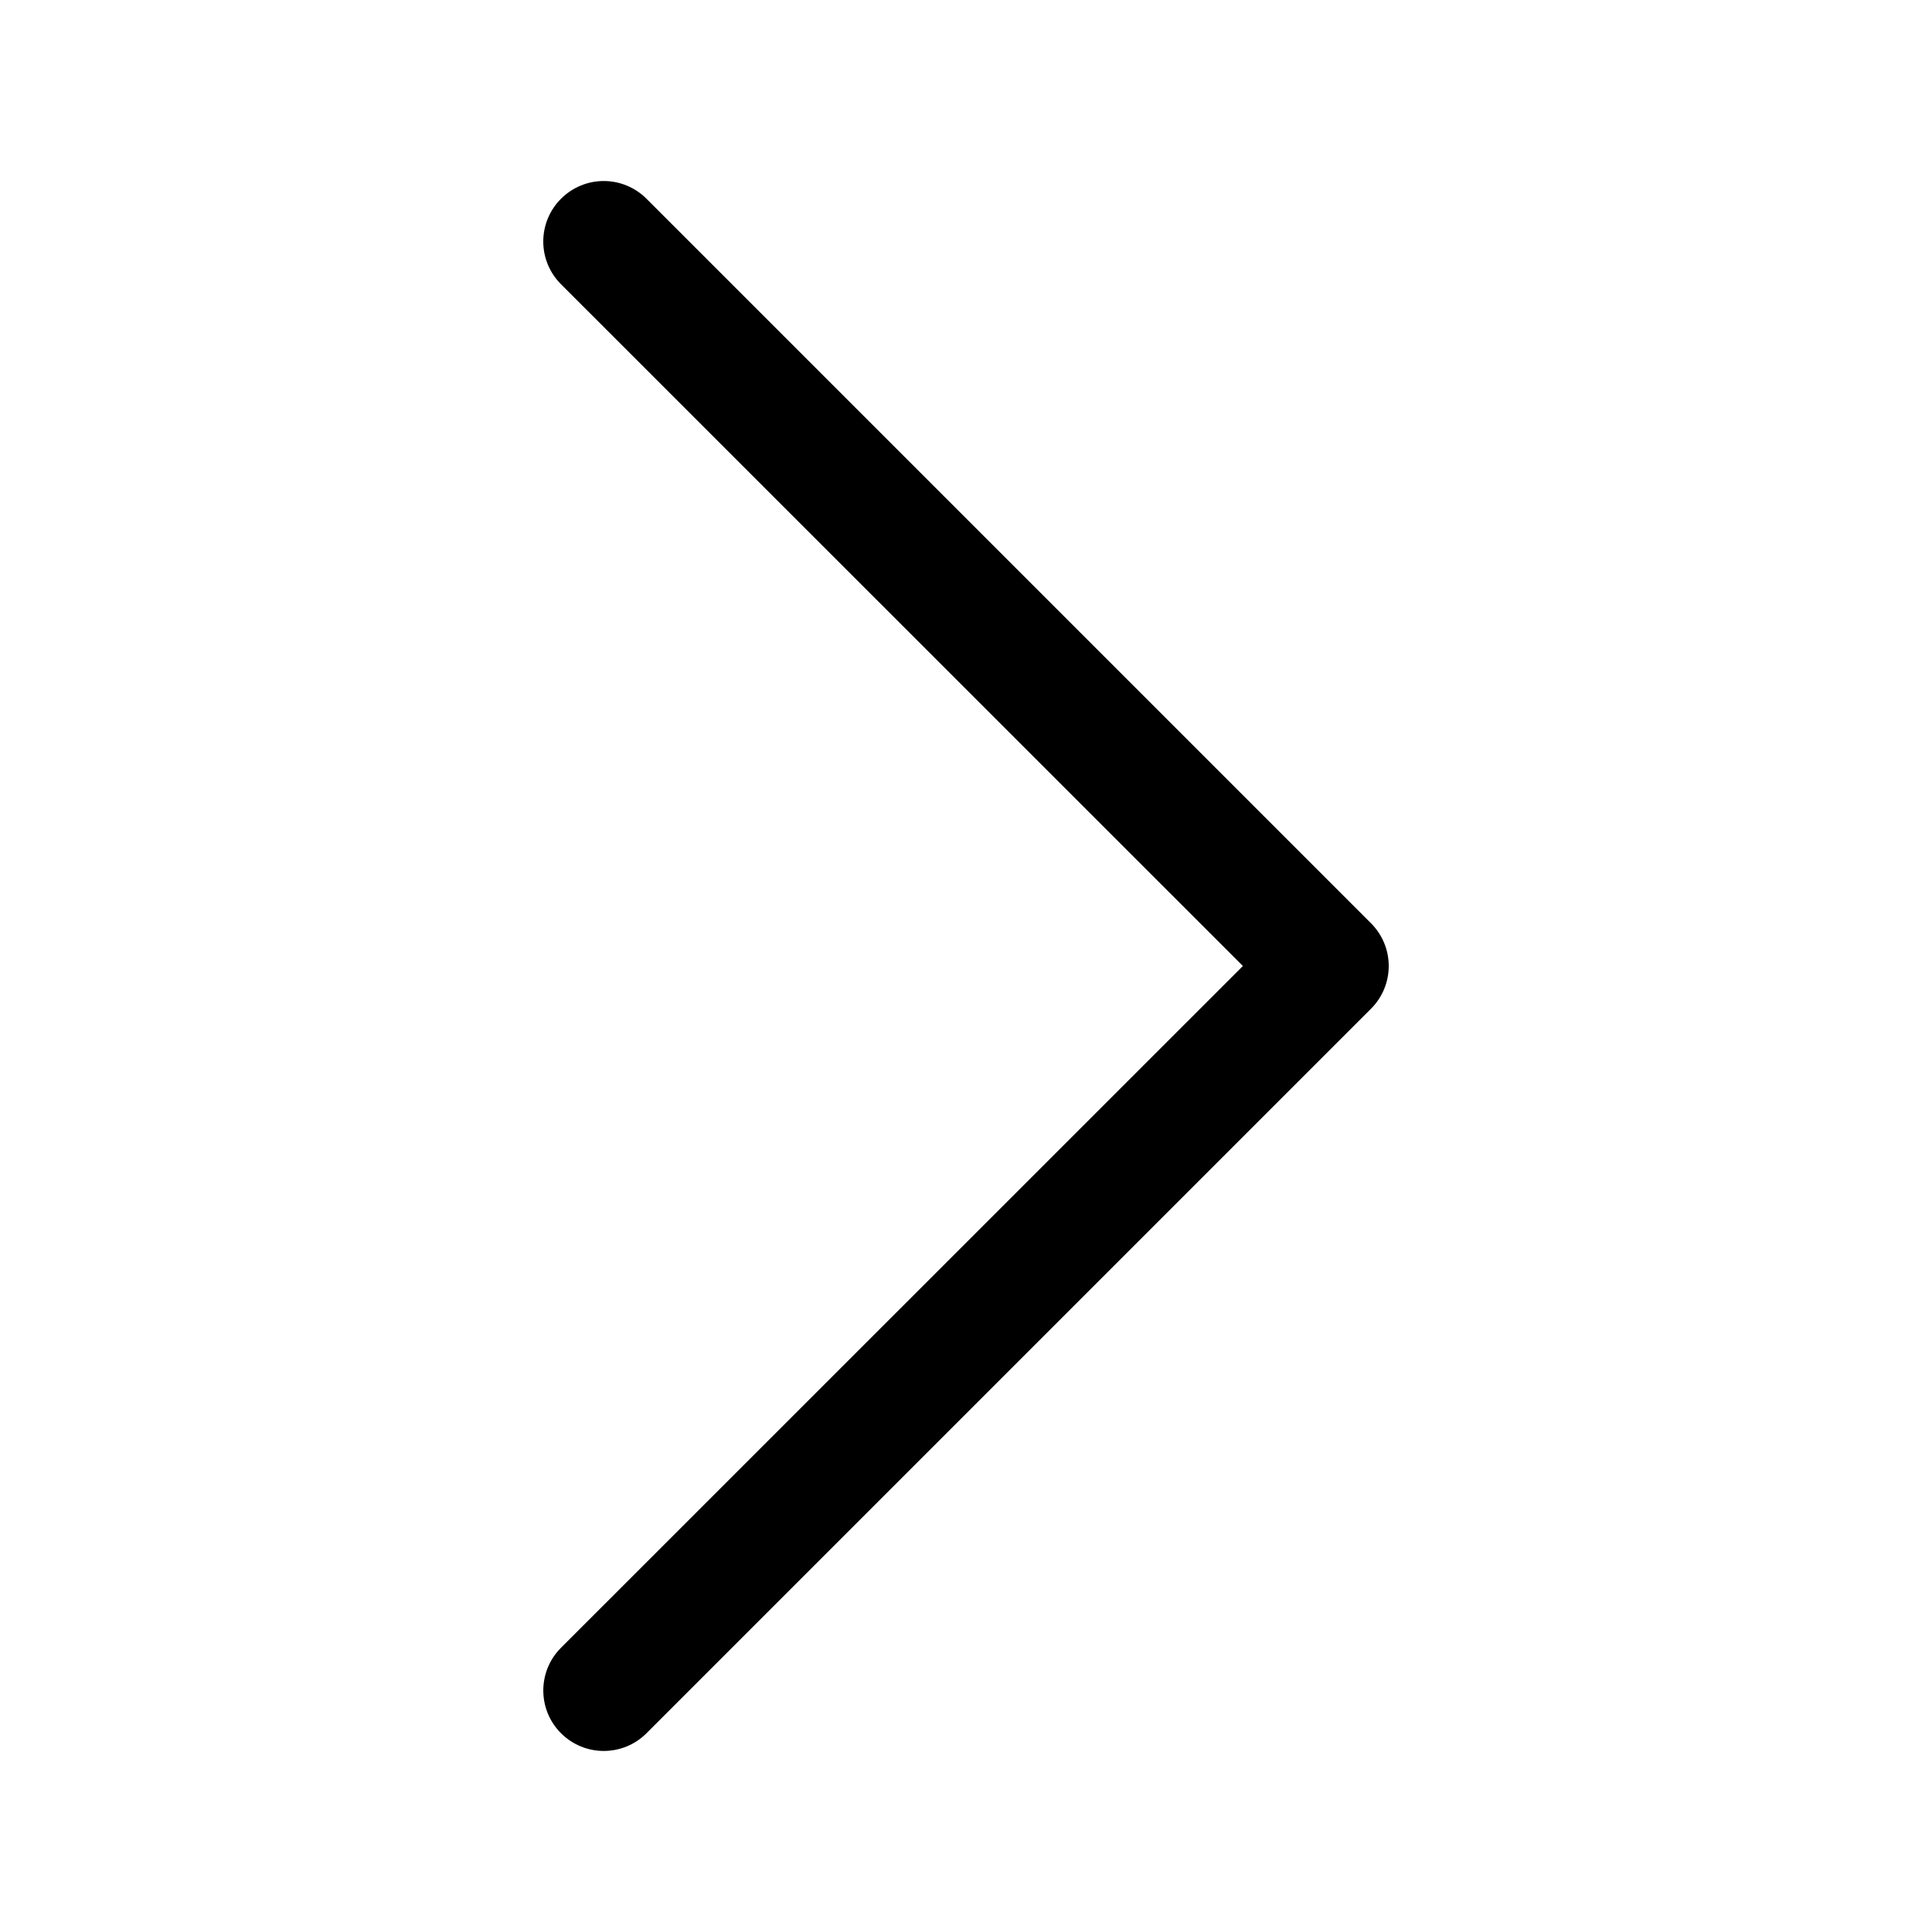
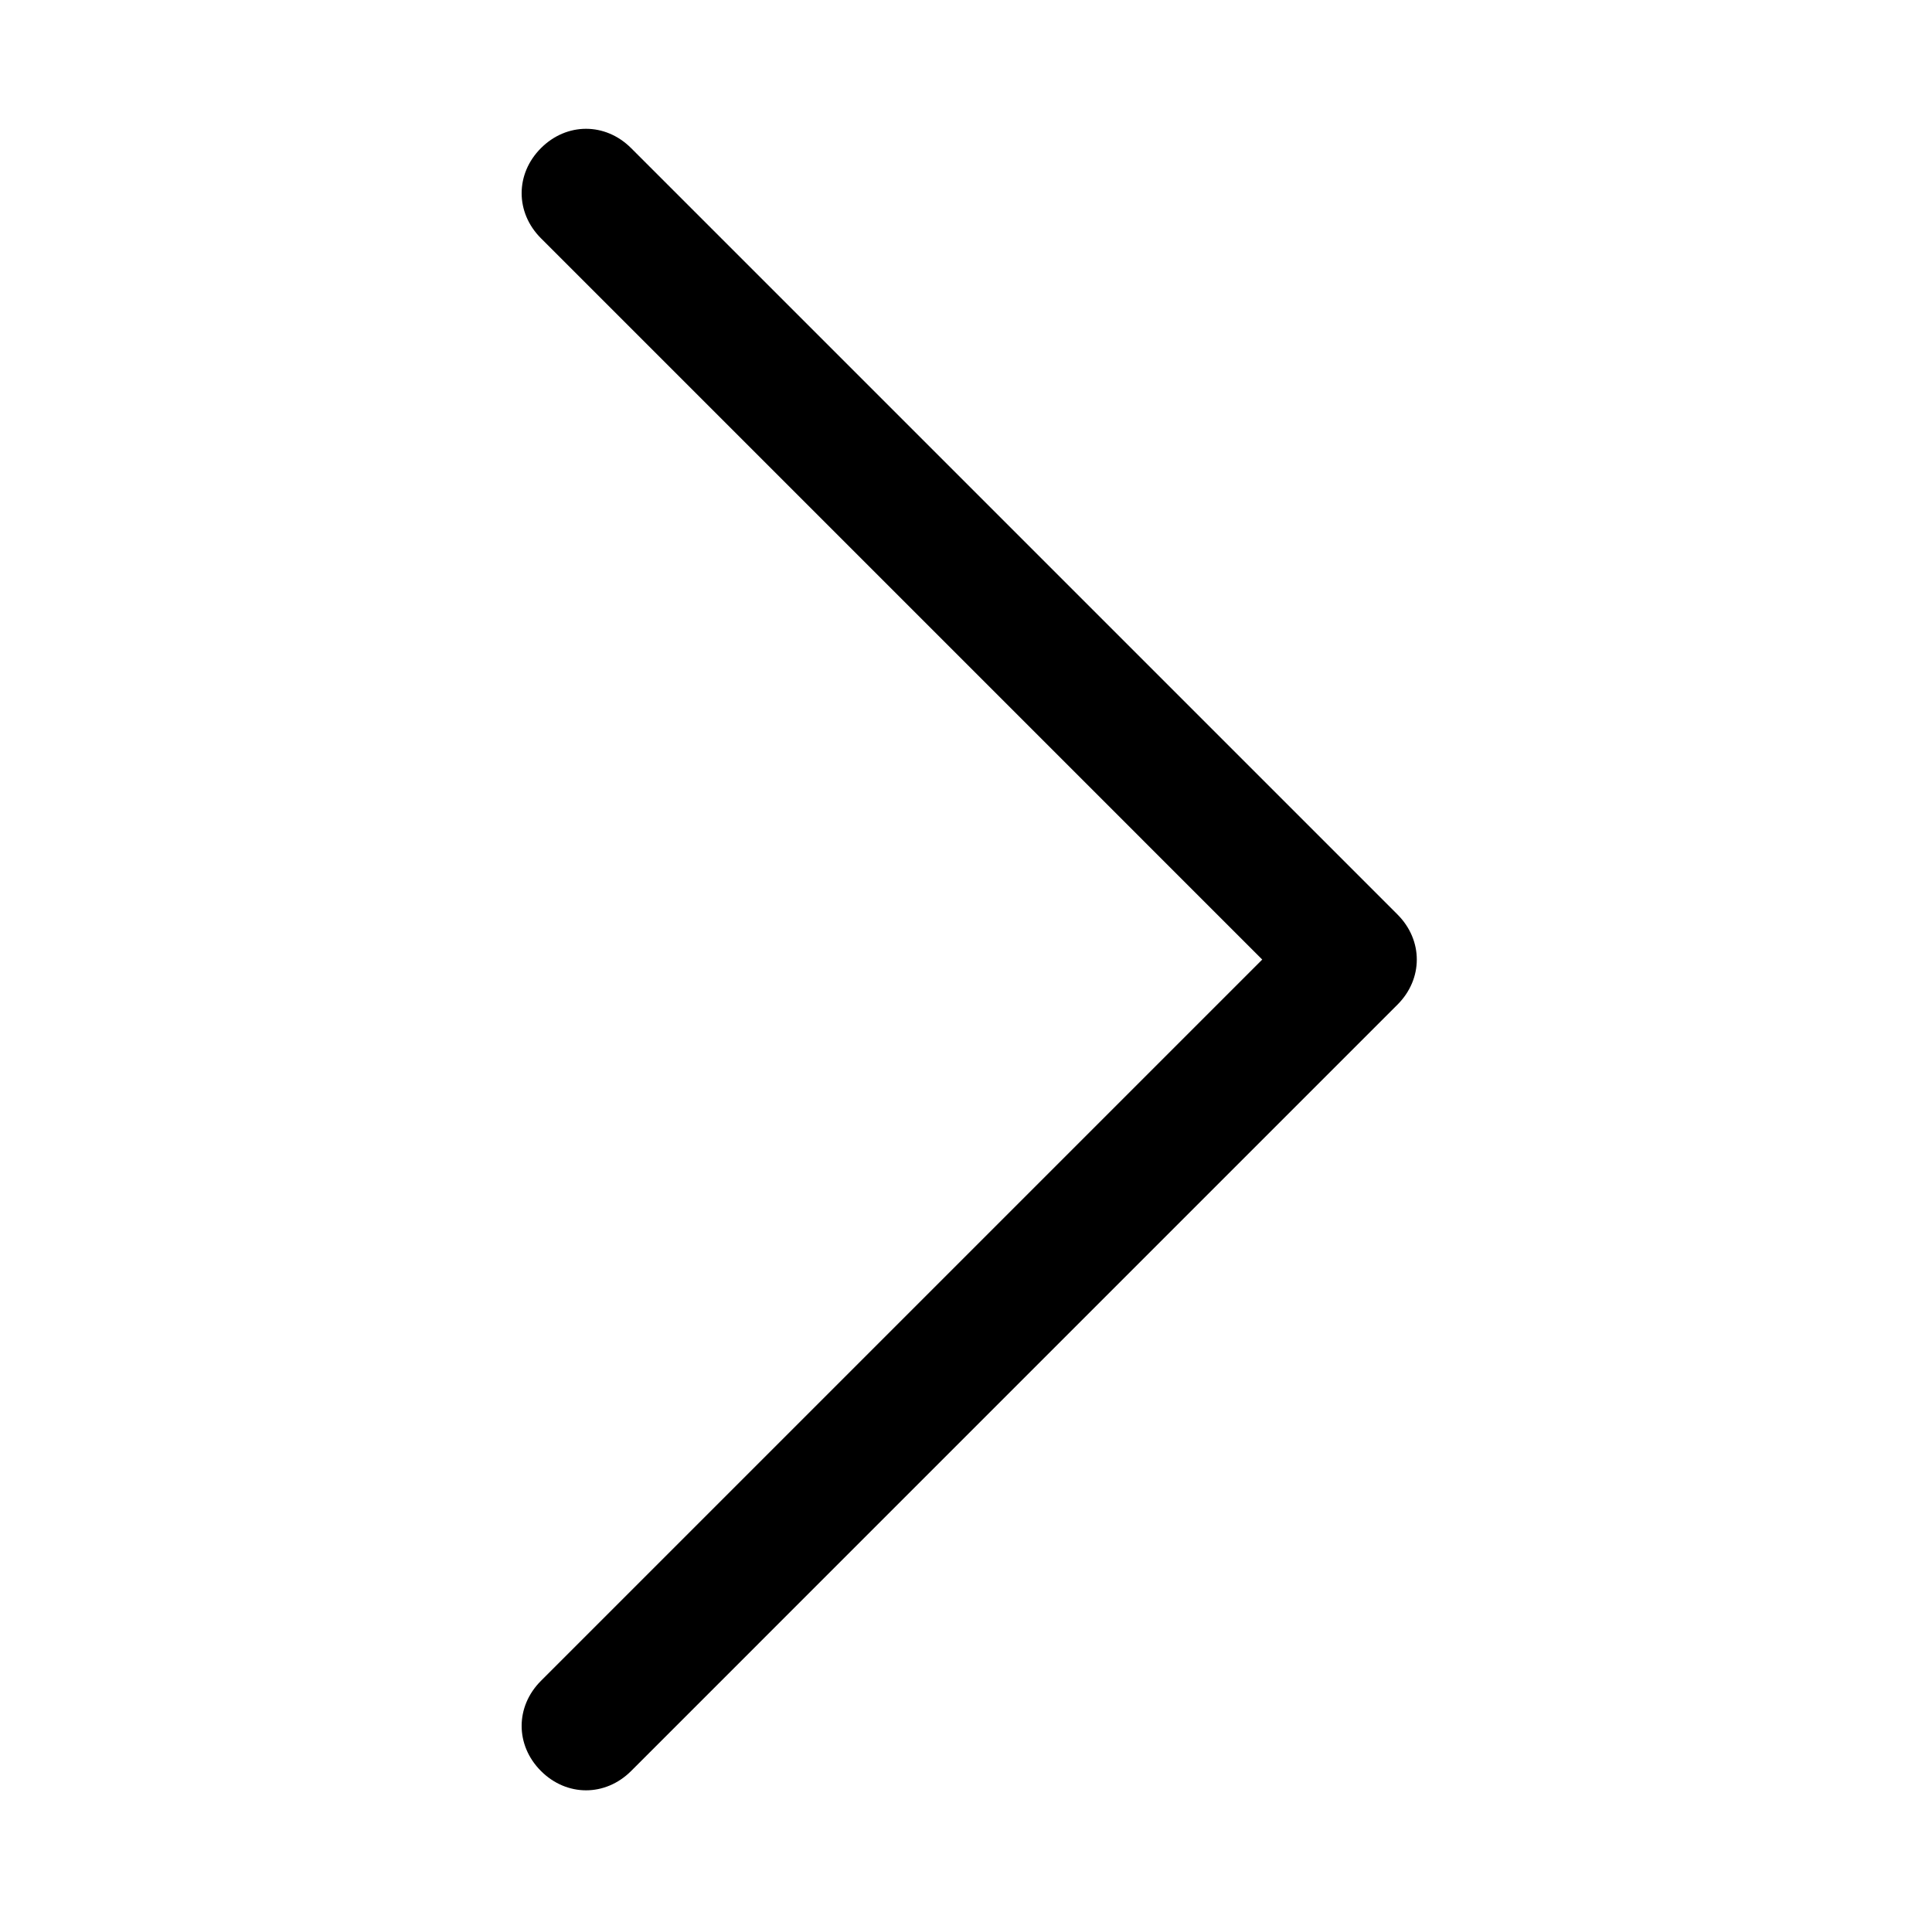
- <svg xmlns="http://www.w3.org/2000/svg" width="16" height="16" fill="currentColor" class="bi bi-chevron-right" viewBox="0 0 16 16">
-   <path fill-rule="evenodd" d="M4.646 1.646a.5.5 0 0 1 .708 0l6 6a.5.5 0 0 1 0 .708l-6 6a.5.5 0 0 1-.708-.708L10.293 8 4.646 2.354a.5.5 0 0 1 0-.708" />
+ <svg xmlns="http://www.w3.org/2000/svg" id="_レイヤー_1" data-name="レイヤー 1" width="30" height="30" viewBox="0 0 30 30">
+   <defs>
+     <style>
+       .cls-1 {
+         fill-rule: evenodd;
+       }
+     </style>
+   </defs>
+   <path class="cls-1" d="M8.4,2.3c.4-.4,1-.4,1.4,0,0,0,0,0,0,0l11.9,11.9c.4.4.4,1,0,1.4,0,0,0,0,0,0l-11.9,11.9c-.4.4-1,.4-1.4,0s-.4-1,0-1.4l11.2-11.2L8.4,3.7c-.4-.4-.4-1,0-1.4,0,0,0,0,0,0" />
</svg>
